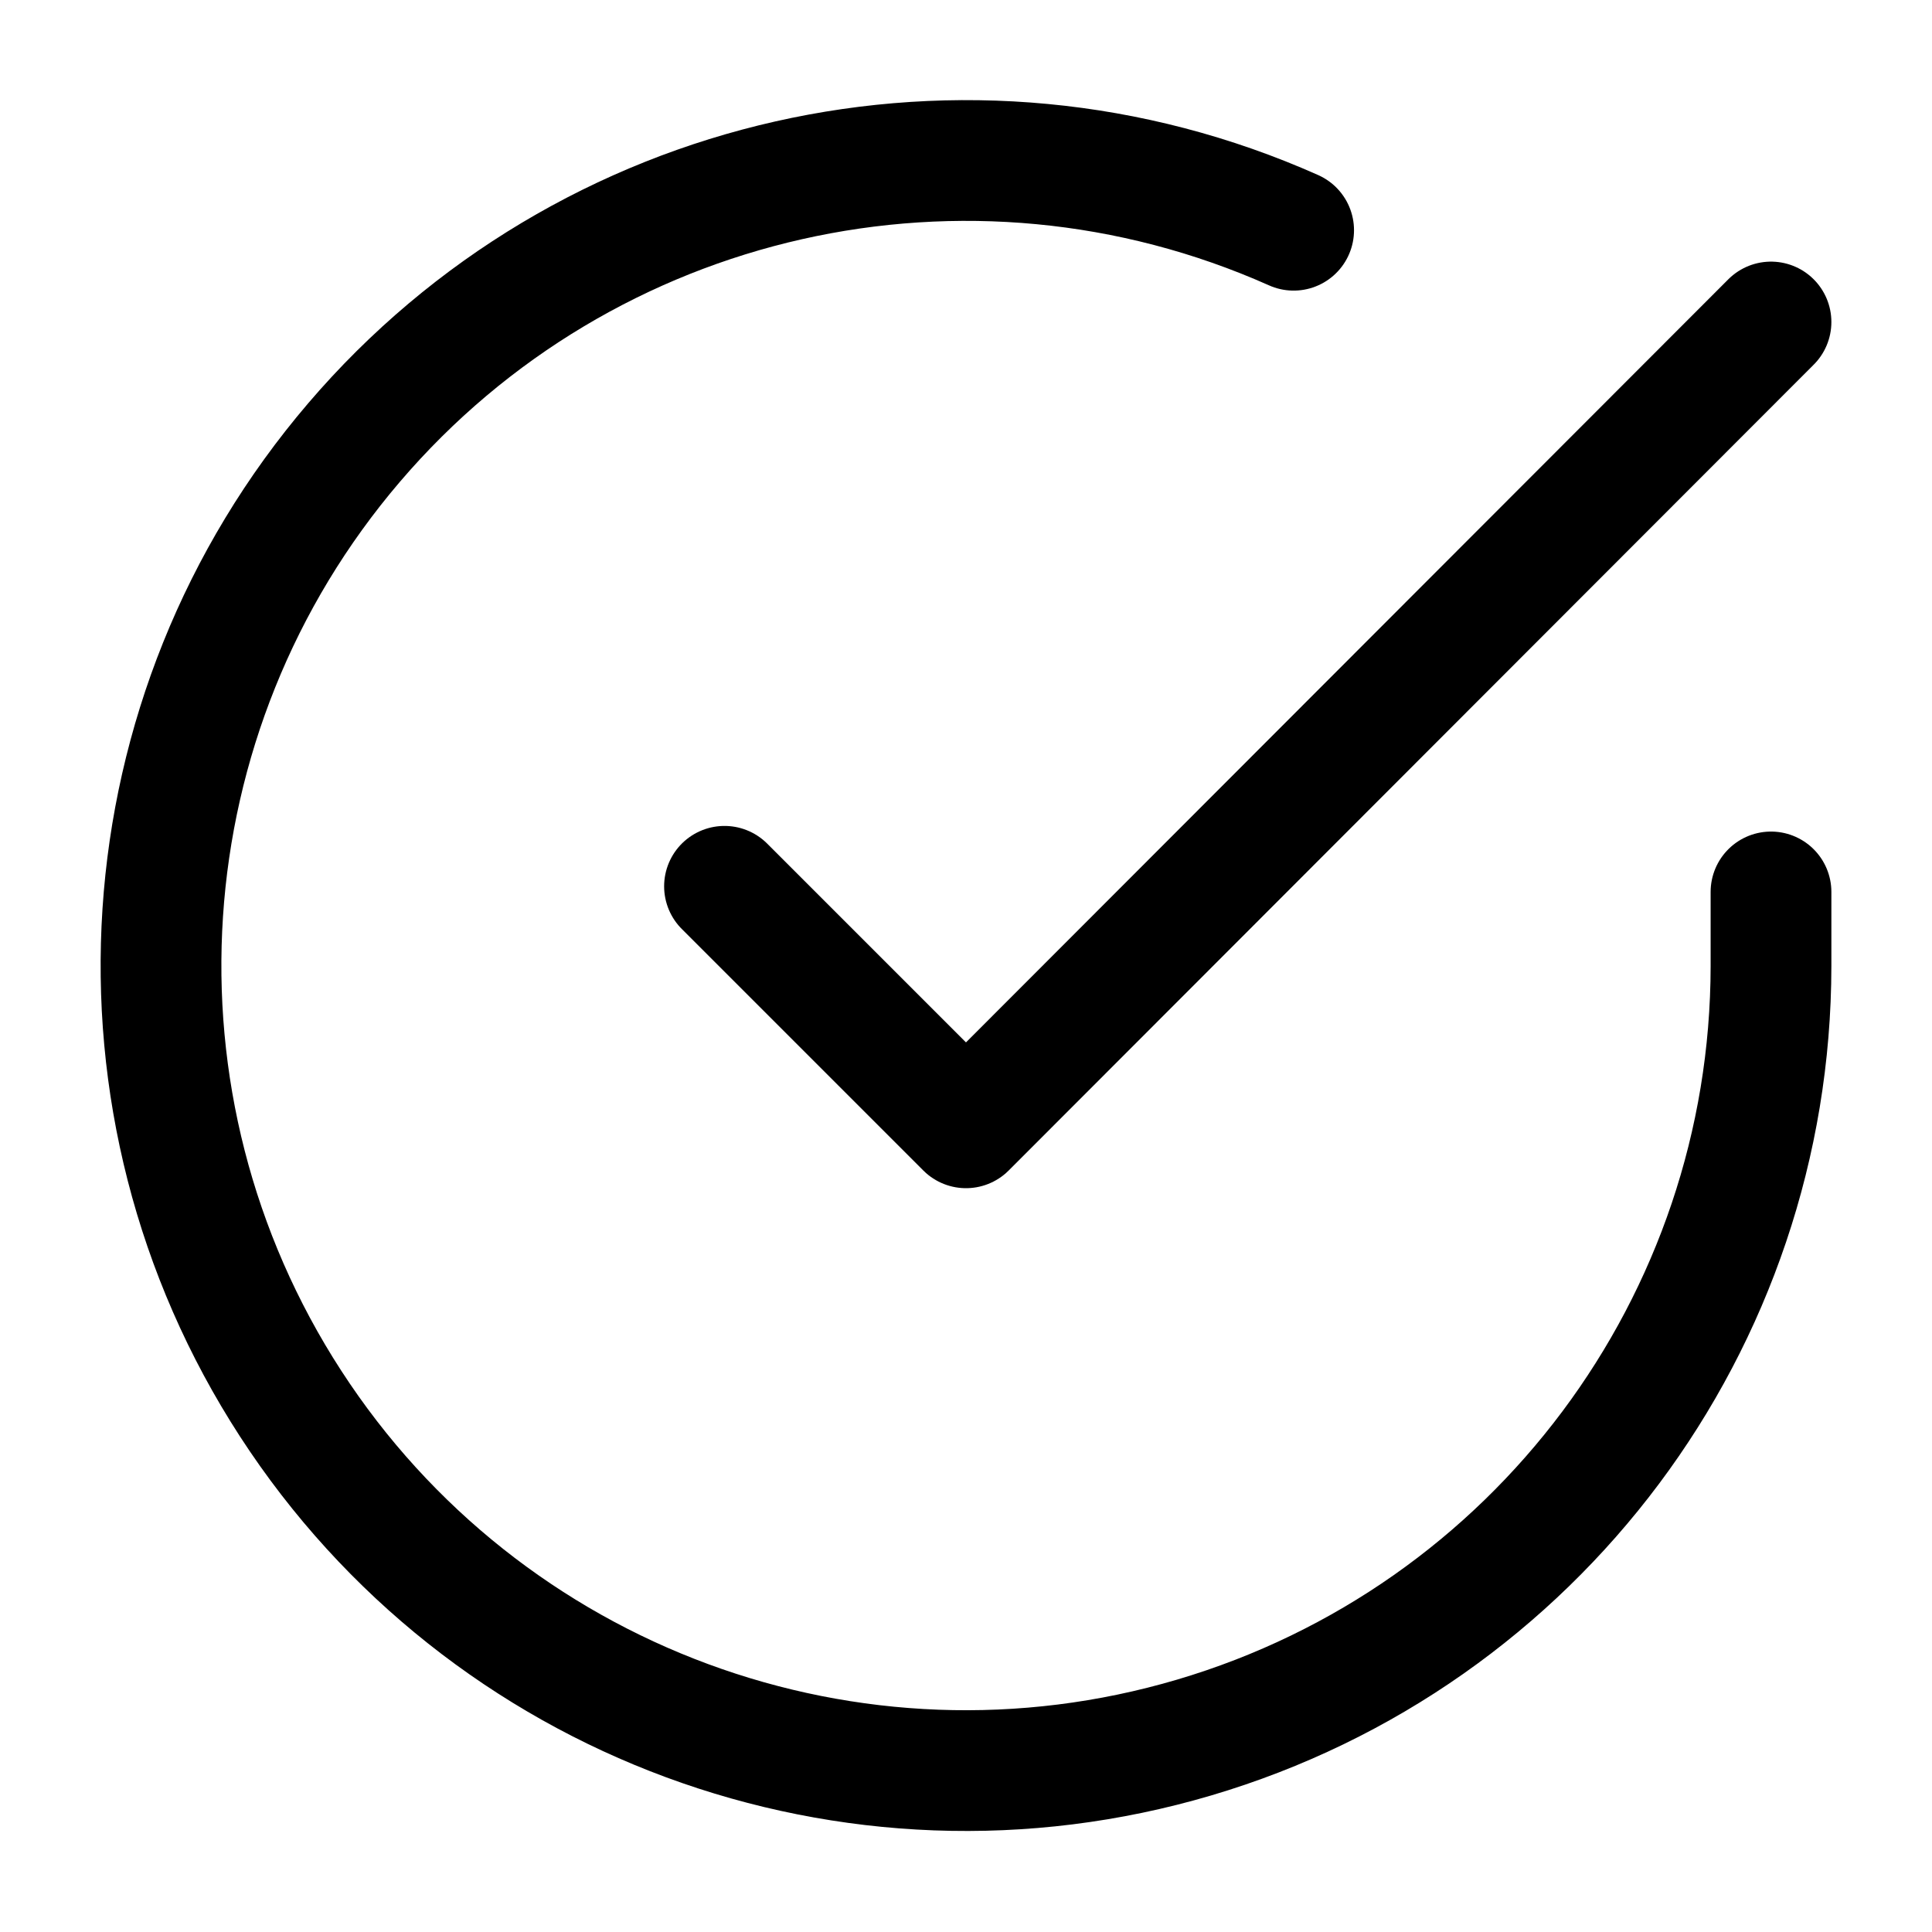
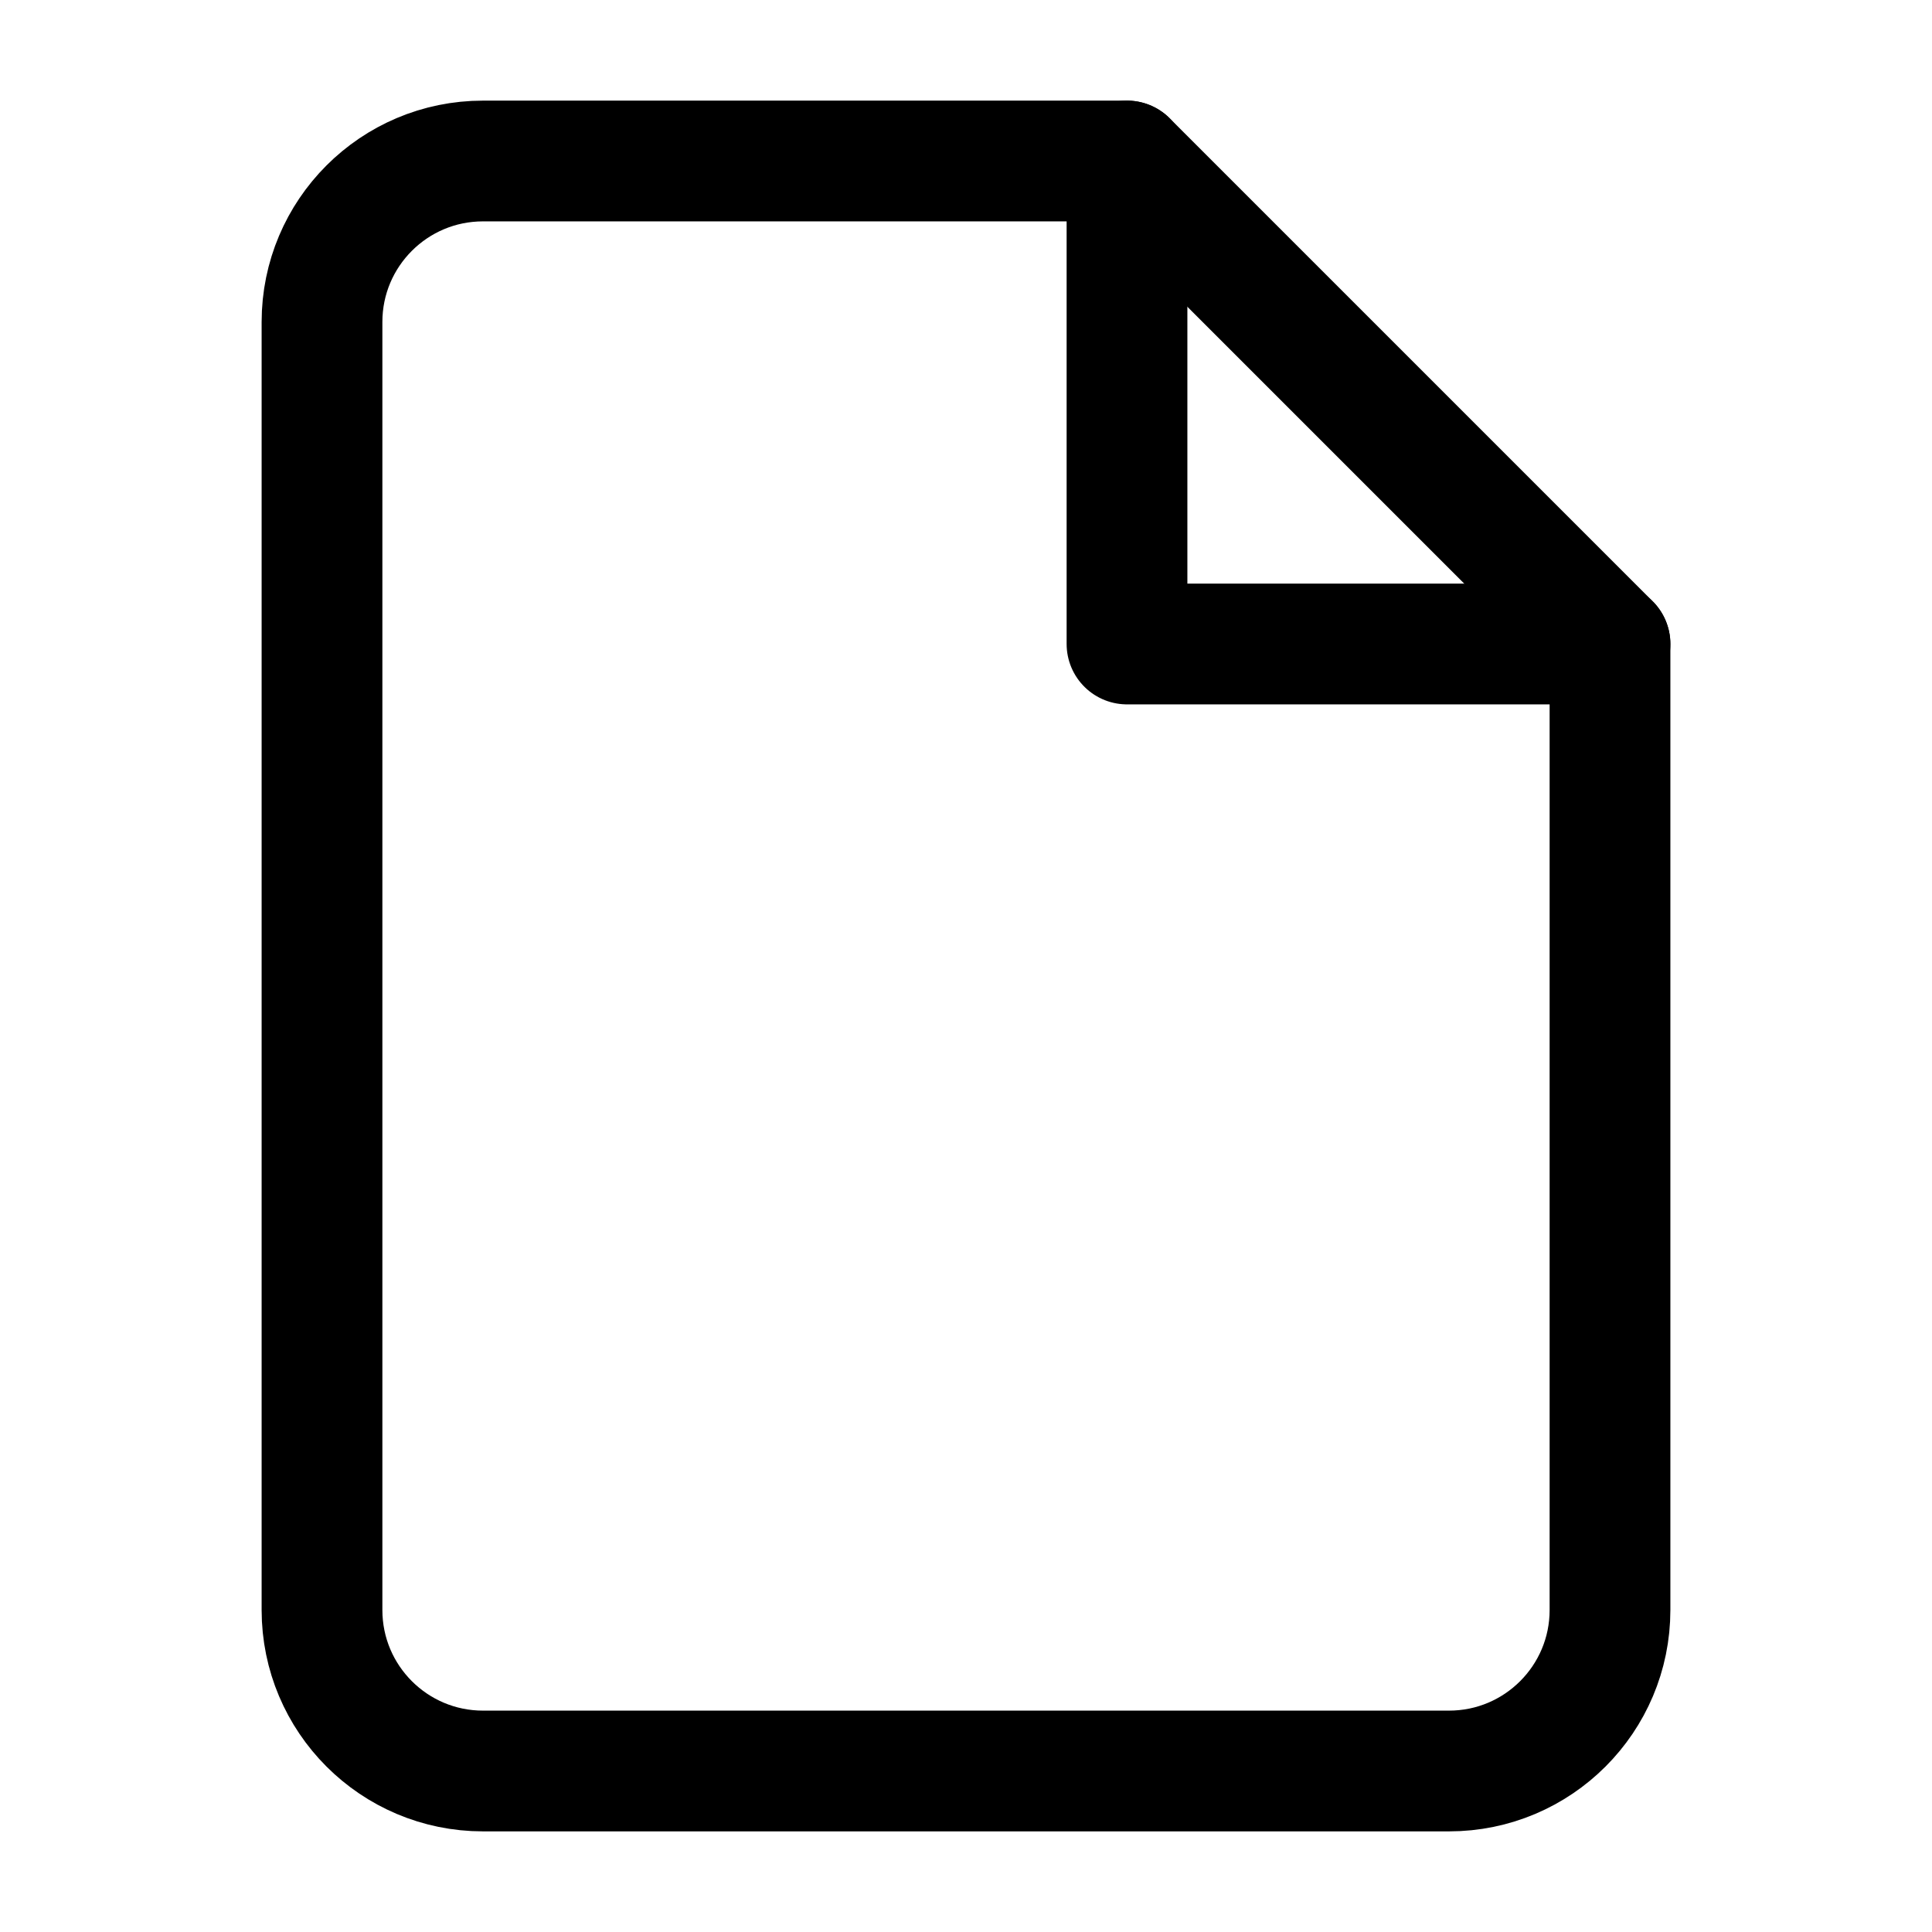
<svg xmlns="http://www.w3.org/2000/svg" width="24" height="24" viewBox="0 0 24 24" fill="none" stroke="currentColor" stroke-width="1.5" stroke-linecap="round" stroke-linejoin="round">
-   <path d="M22 11.08V12a10 10 0 1 1-5.93-9.14" />
-   <polyline points="22 4 12 14.01 9 11.01" />
+   <path d="M14 2H6a2 2 0 00-2 2v16a2 2 0 002 2h12a2 2 0 002-2V8z" />
+   <polyline points="14 2 14 8 20 8" />
</svg>
